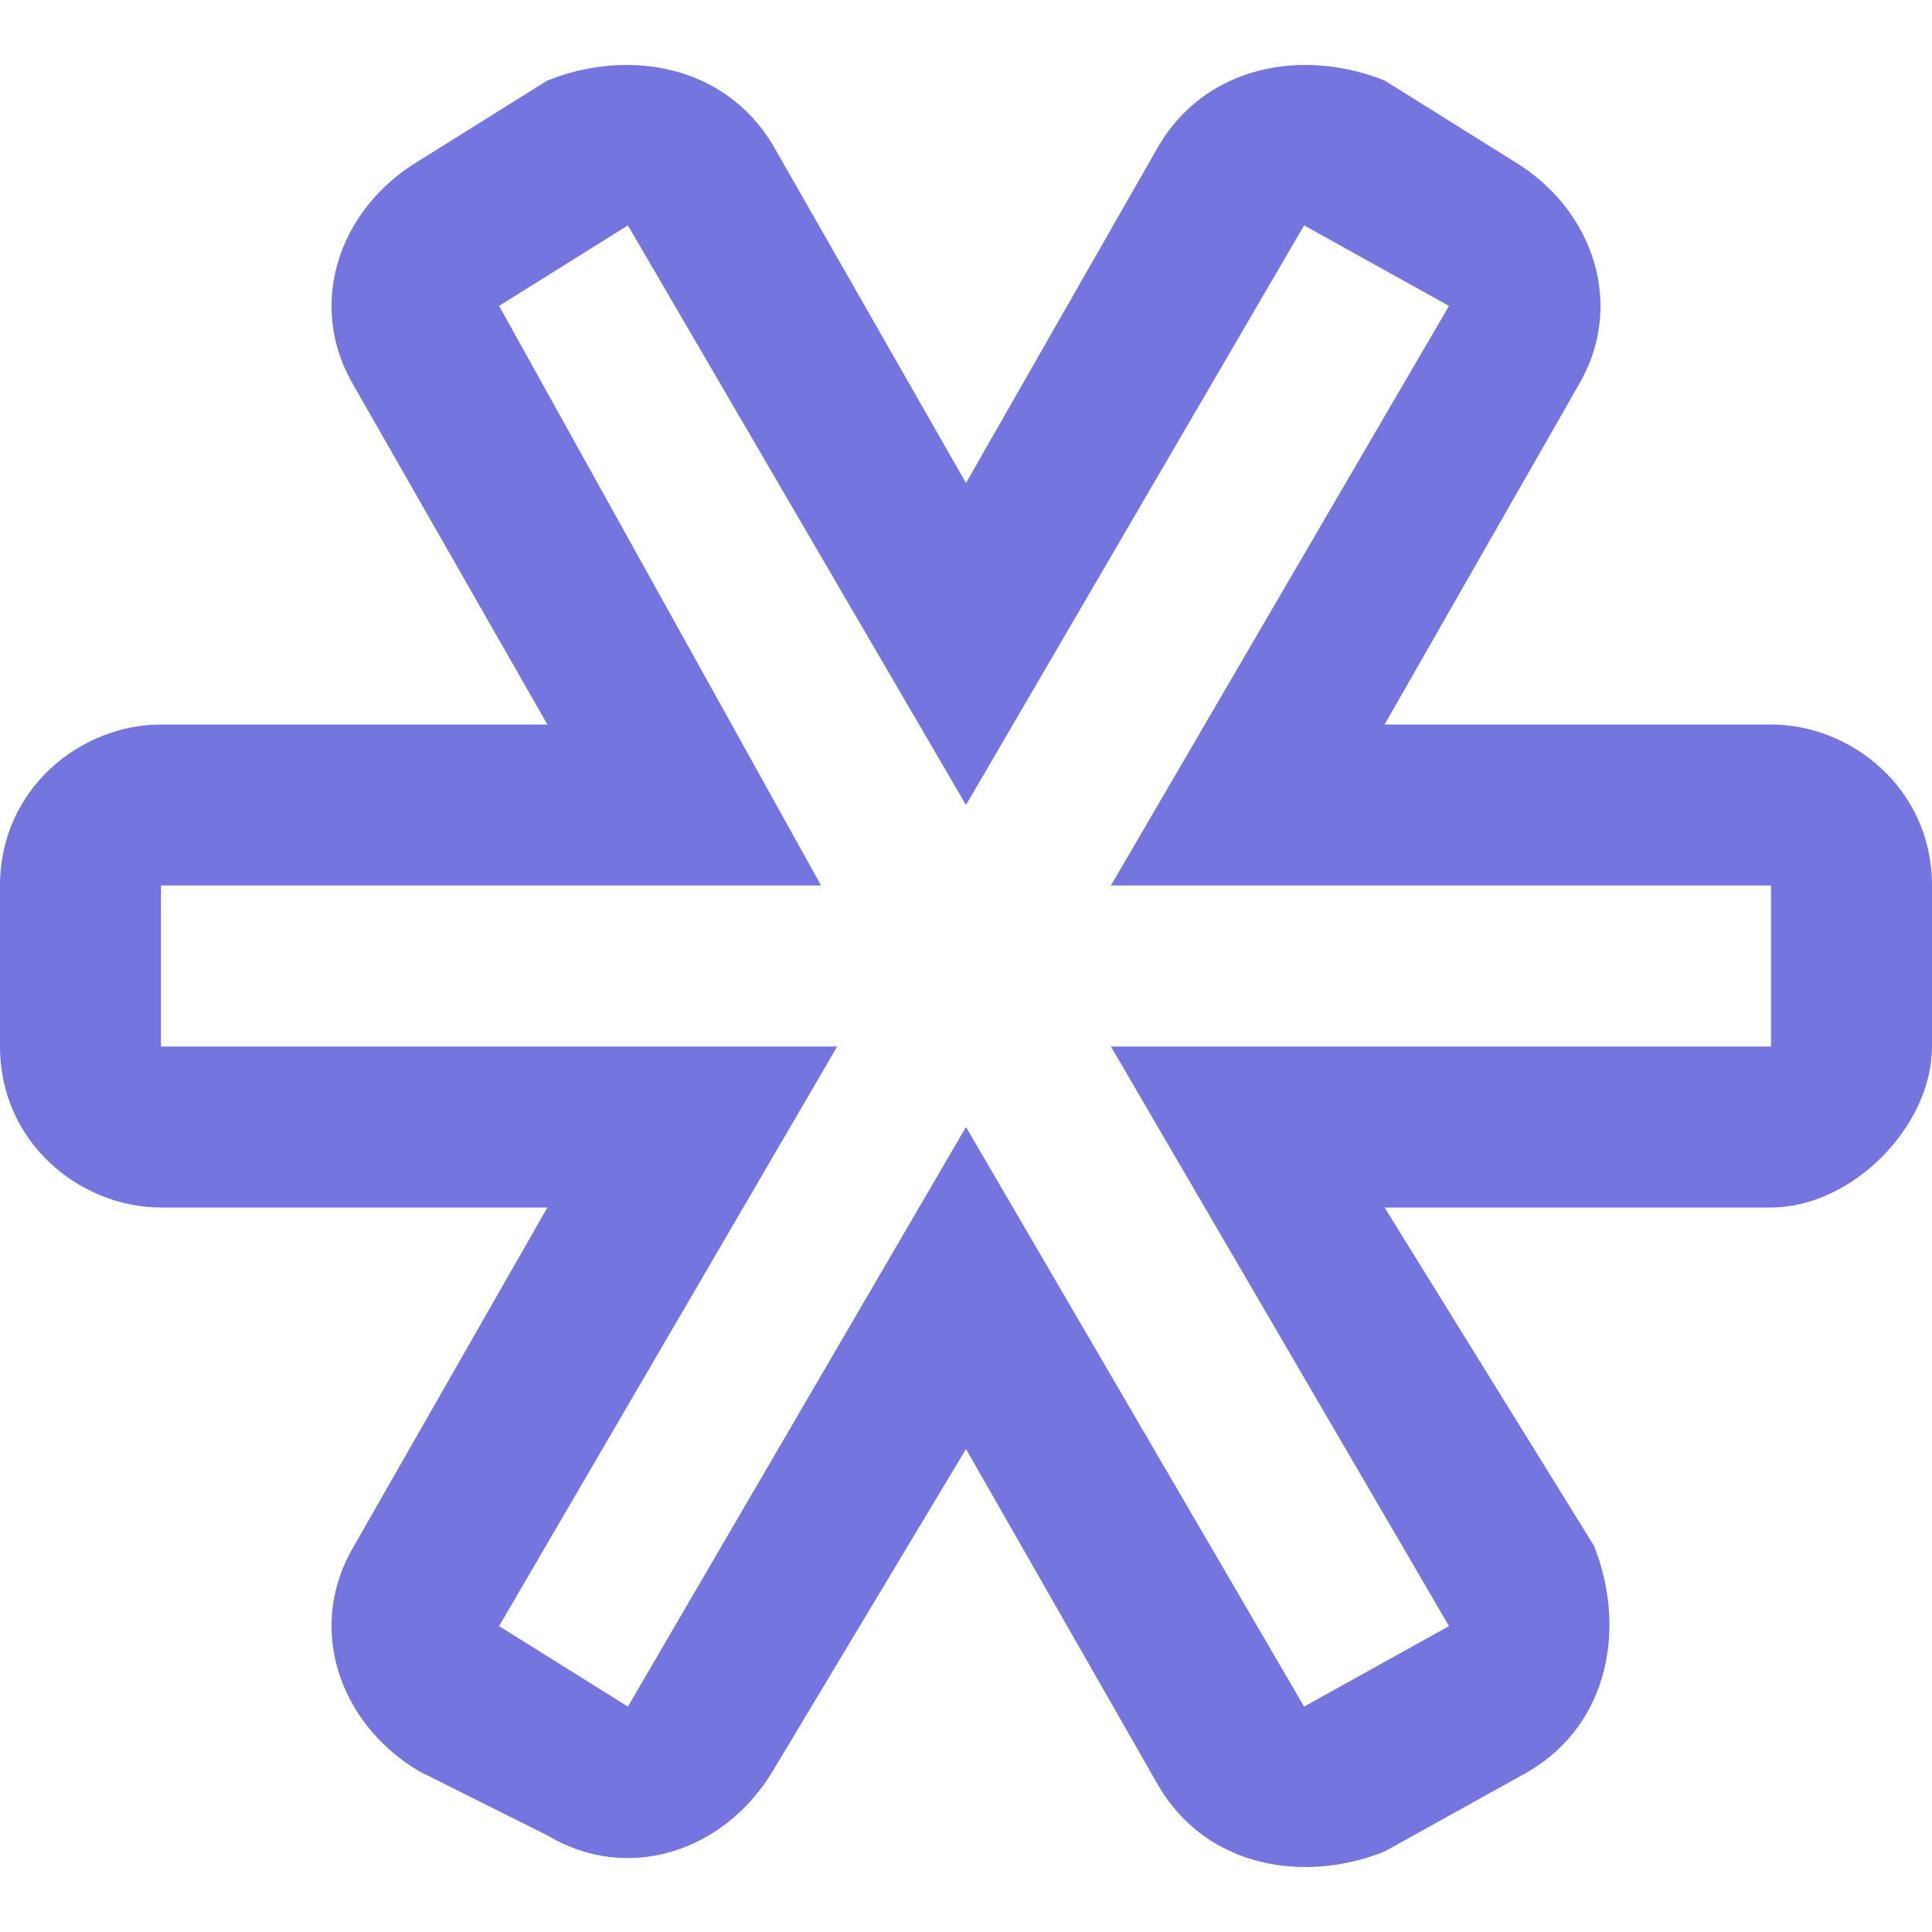
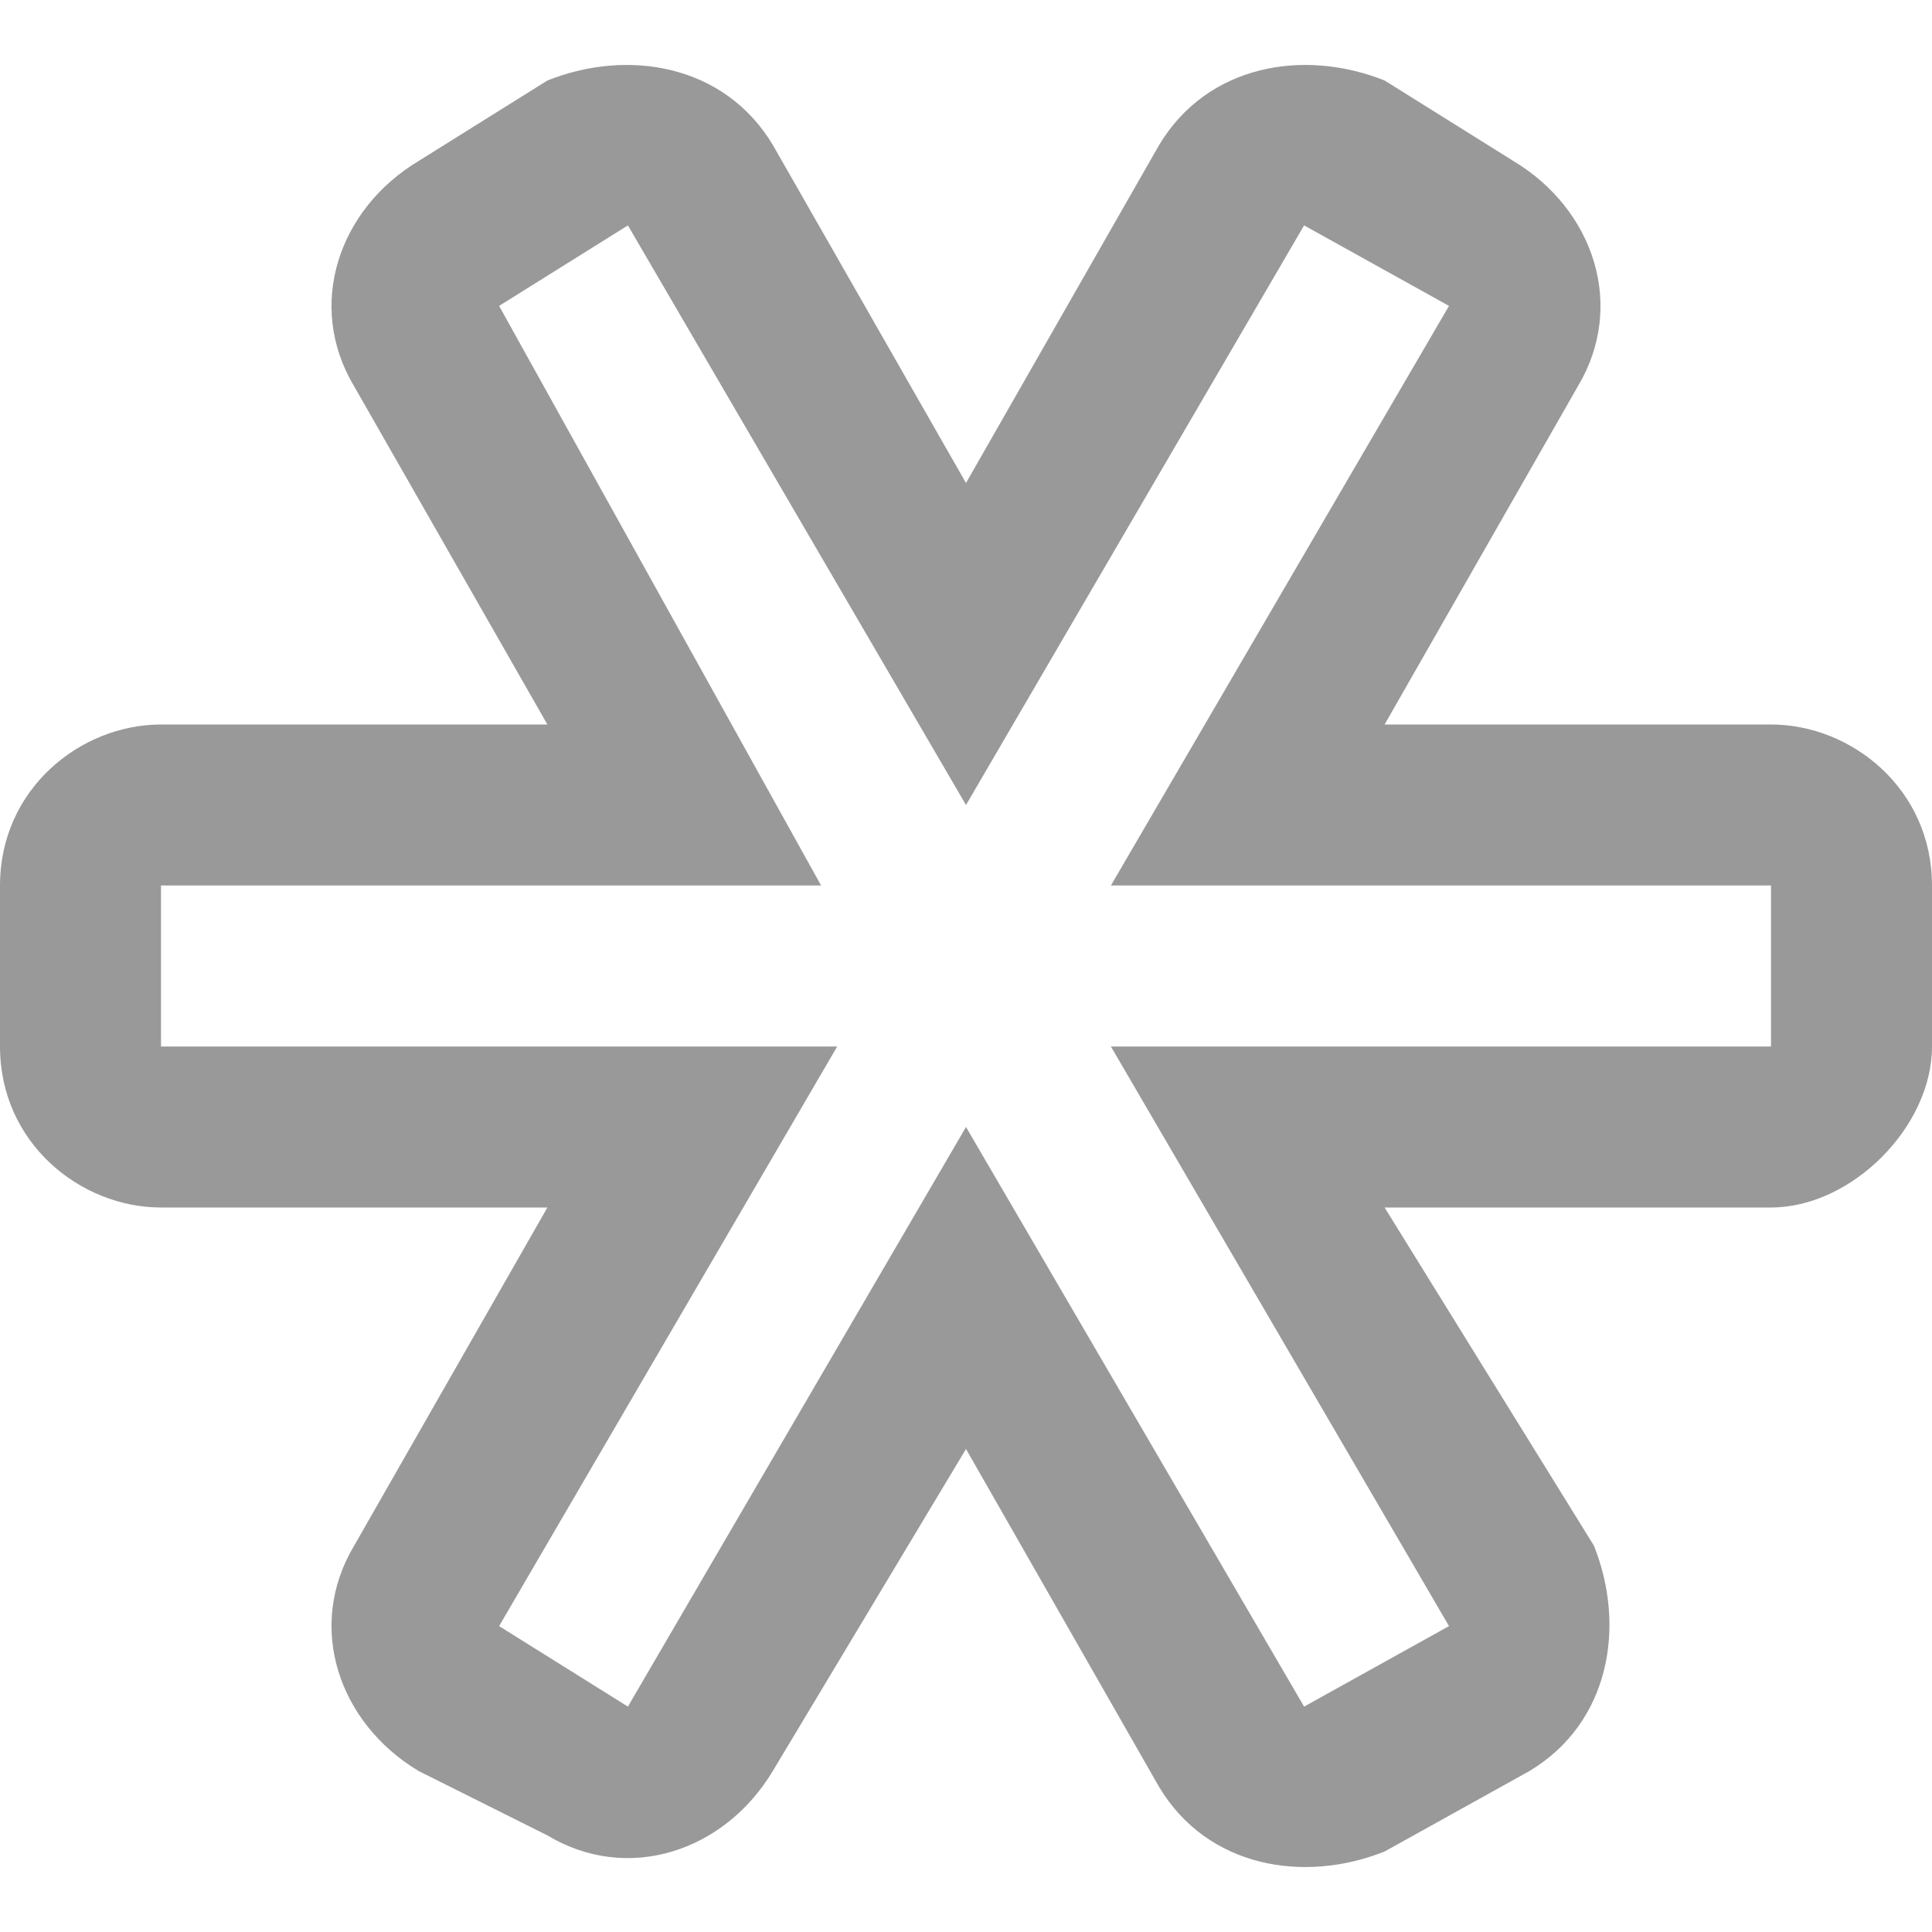
<svg xmlns="http://www.w3.org/2000/svg" version="1.1" x="0px" y="0px" width="12px" height="12px" viewBox="0 -0.4 12 12" style="overflow:visible;enable-background:new 0 -0.4 12 12;" xml:space="preserve" preserveAspectRatio="xMinYMid meet">
  <defs>
</defs>
-   <path style="fill:#7575E0;" d="M11,4.1H8.6L9.8,2c0.3-0.5,0.1-1.1-0.4-1.4L8.6,0.1C8.1-0.1,7.5,0,7.2,0.5L6,2.6L4.8,0.5  C4.5,0,3.9-0.1,3.4,0.1L2.6,0.6C2.1,0.9,1.9,1.5,2.2,2l1.2,2.1H1c-0.5,0-1,0.4-1,1v1c0,0.6,0.5,1,1,1h2.4L2.2,9.2  c-0.3,0.5-0.1,1.1,0.4,1.4L3.4,11c0.5,0.3,1.1,0.1,1.4-0.4L6,8.6l1.2,2.1c0.3,0.5,0.9,0.6,1.4,0.4l0.9-0.5c0.5-0.3,0.6-0.9,0.4-1.4  L8.6,7.1H11c0.5,0,1-0.5,1-1v-1C12,4.5,11.5,4.1,11,4.1z M11,6.1l-2.4,0H6.9l2.1,3.6l-0.9,0.5L6,6.6l-2.1,3.6L3.1,9.7l2.1-3.6H1v-1  l2.4,0h1.7L3.1,1.5L3.9,1L6,4.6L8.1,1l0.9,0.5L6.9,5.1H11V6.1z" />
+   <path style="fill:#999999;" d="M11,4.1H8.6L9.8,2c0.3-0.5,0.1-1.1-0.4-1.4L8.6,0.1C8.1-0.1,7.5,0,7.2,0.5L6,2.6L4.8,0.5  C4.5,0,3.9-0.1,3.4,0.1L2.6,0.6C2.1,0.9,1.9,1.5,2.2,2l1.2,2.1H1c-0.5,0-1,0.4-1,1v1c0,0.6,0.5,1,1,1h2.4L2.2,9.2  c-0.3,0.5-0.1,1.1,0.4,1.4L3.4,11c0.5,0.3,1.1,0.1,1.4-0.4L6,8.6l1.2,2.1c0.3,0.5,0.9,0.6,1.4,0.4l0.9-0.5c0.5-0.3,0.6-0.9,0.4-1.4  L8.6,7.1H11c0.5,0,1-0.5,1-1v-1C12,4.5,11.5,4.1,11,4.1z M11,6.1l-2.4,0H6.9l2.1,3.6l-0.9,0.5L6,6.6l-2.1,3.6L3.1,9.7l2.1-3.6H1v-1  l2.4,0h1.7L3.1,1.5L3.9,1L6,4.6L8.1,1l0.9,0.5L6.9,5.1H11V6.1z" />
</svg>
